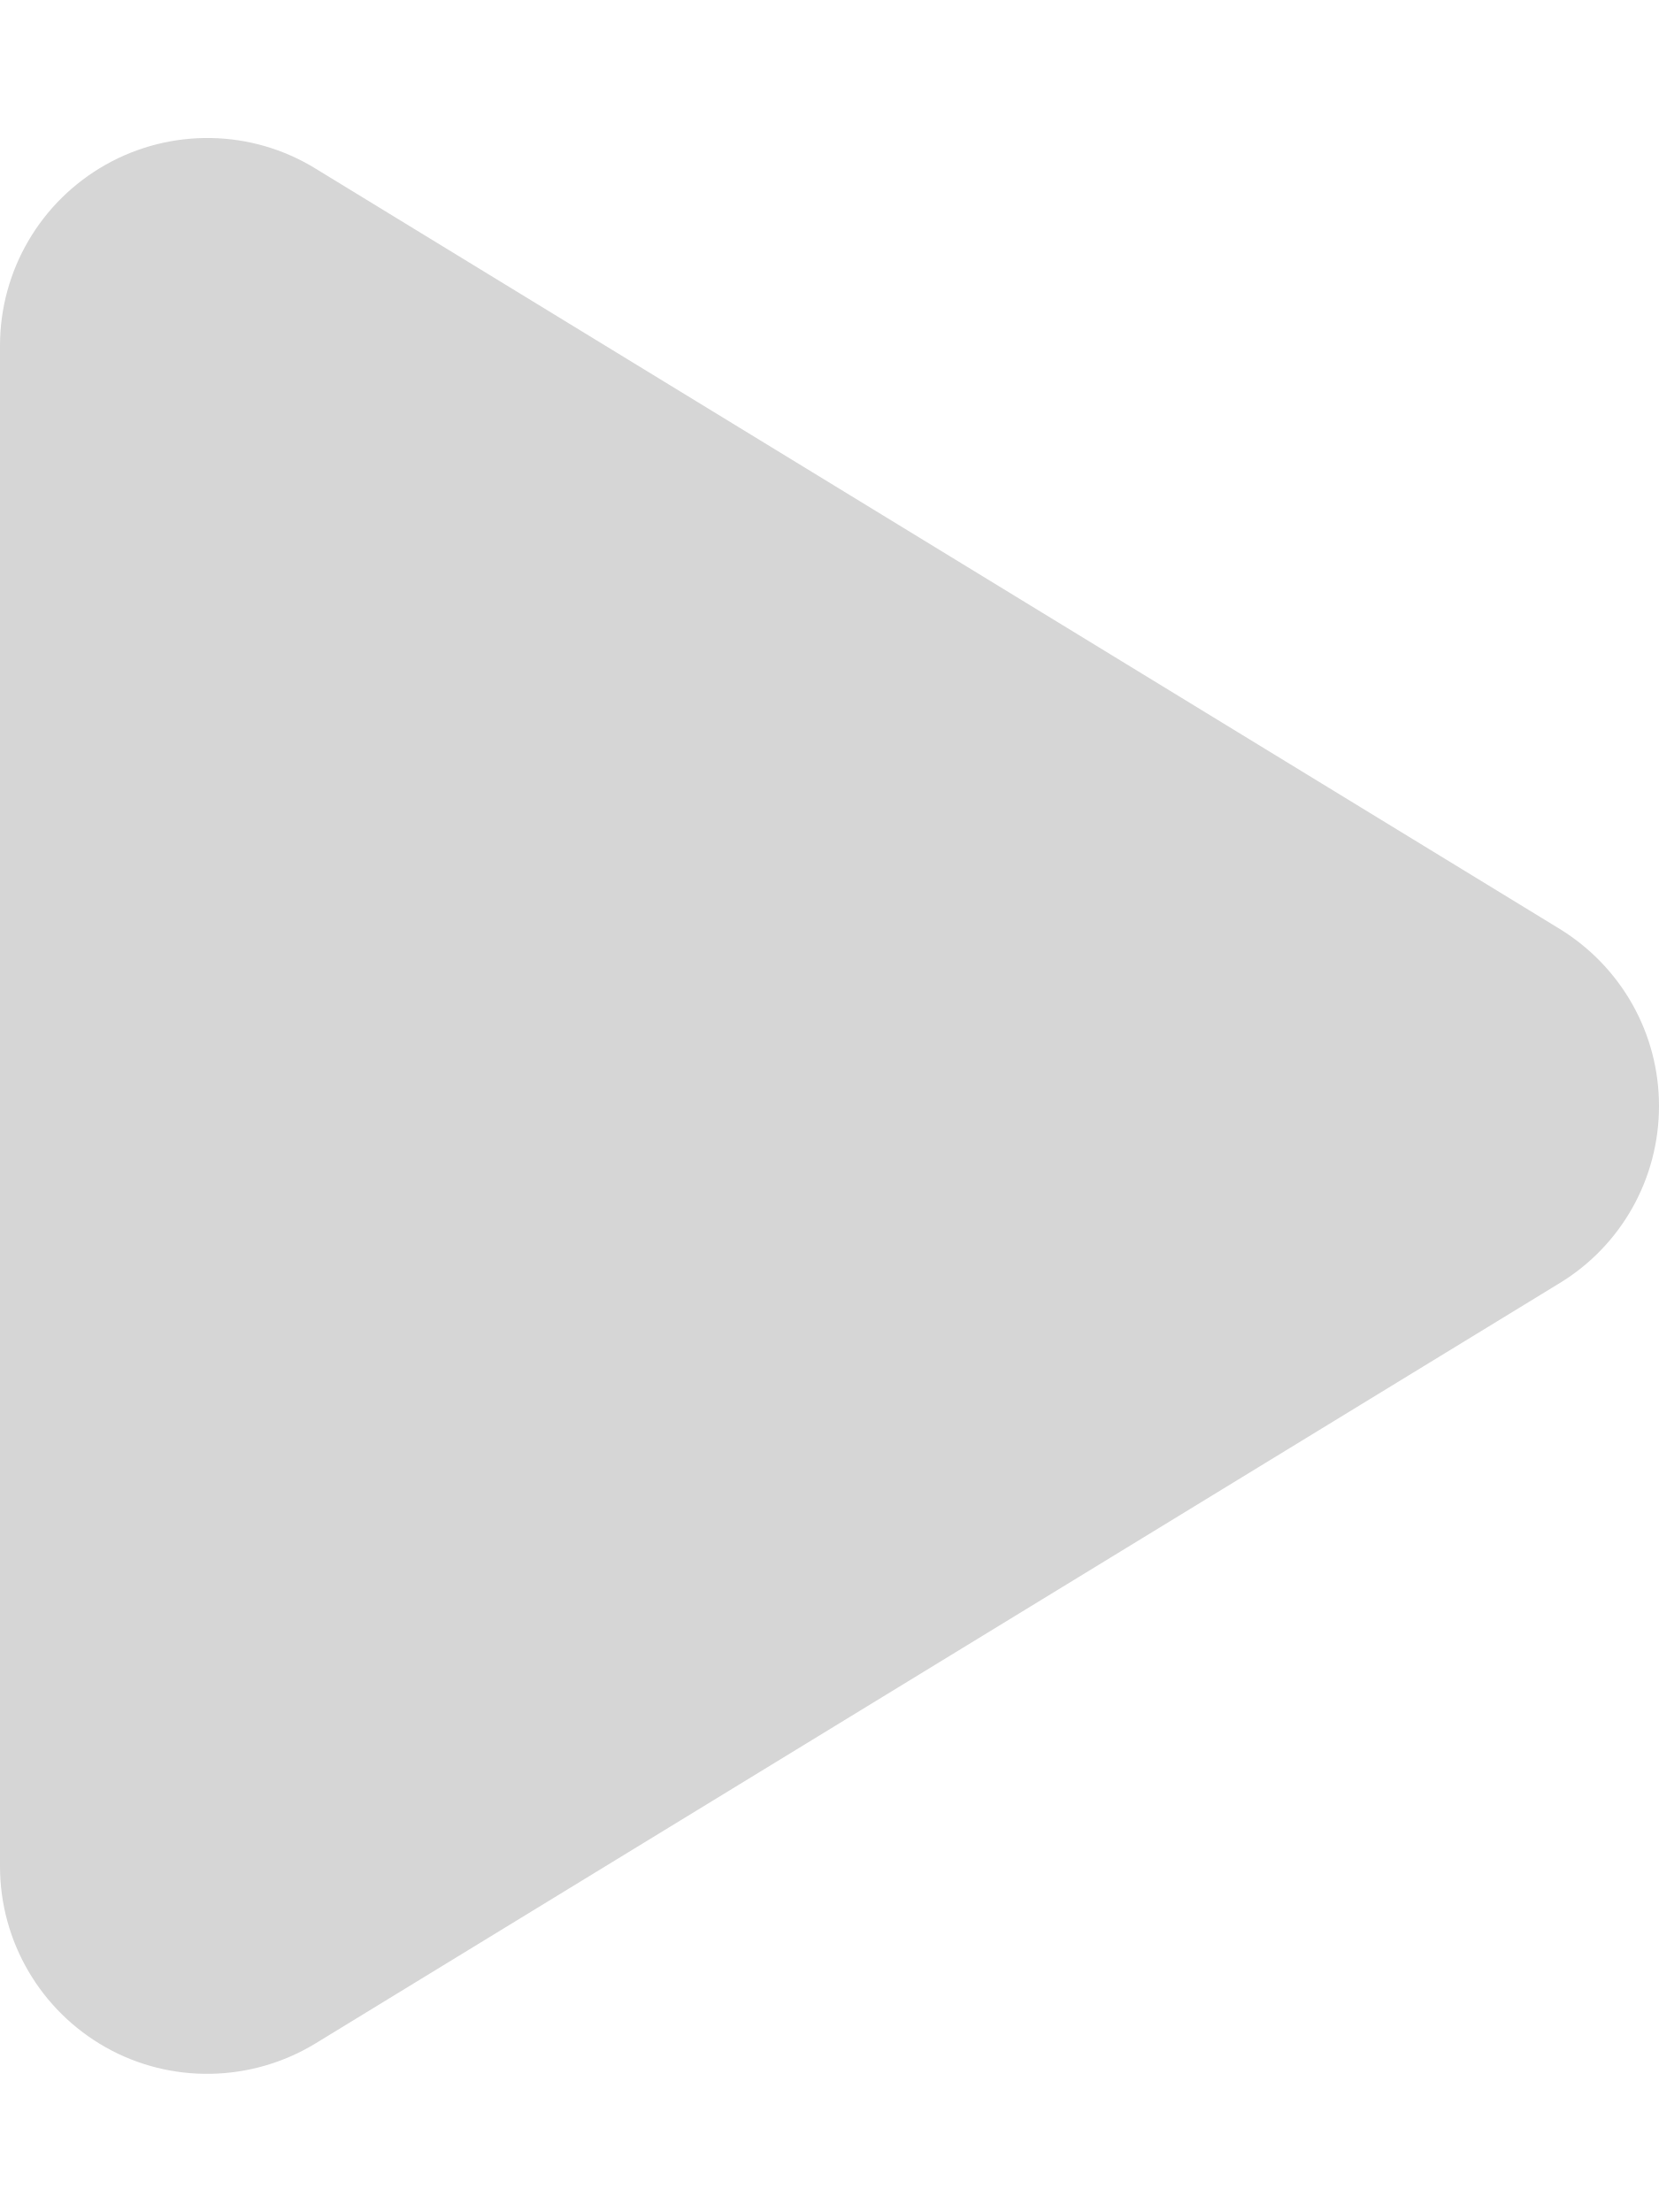
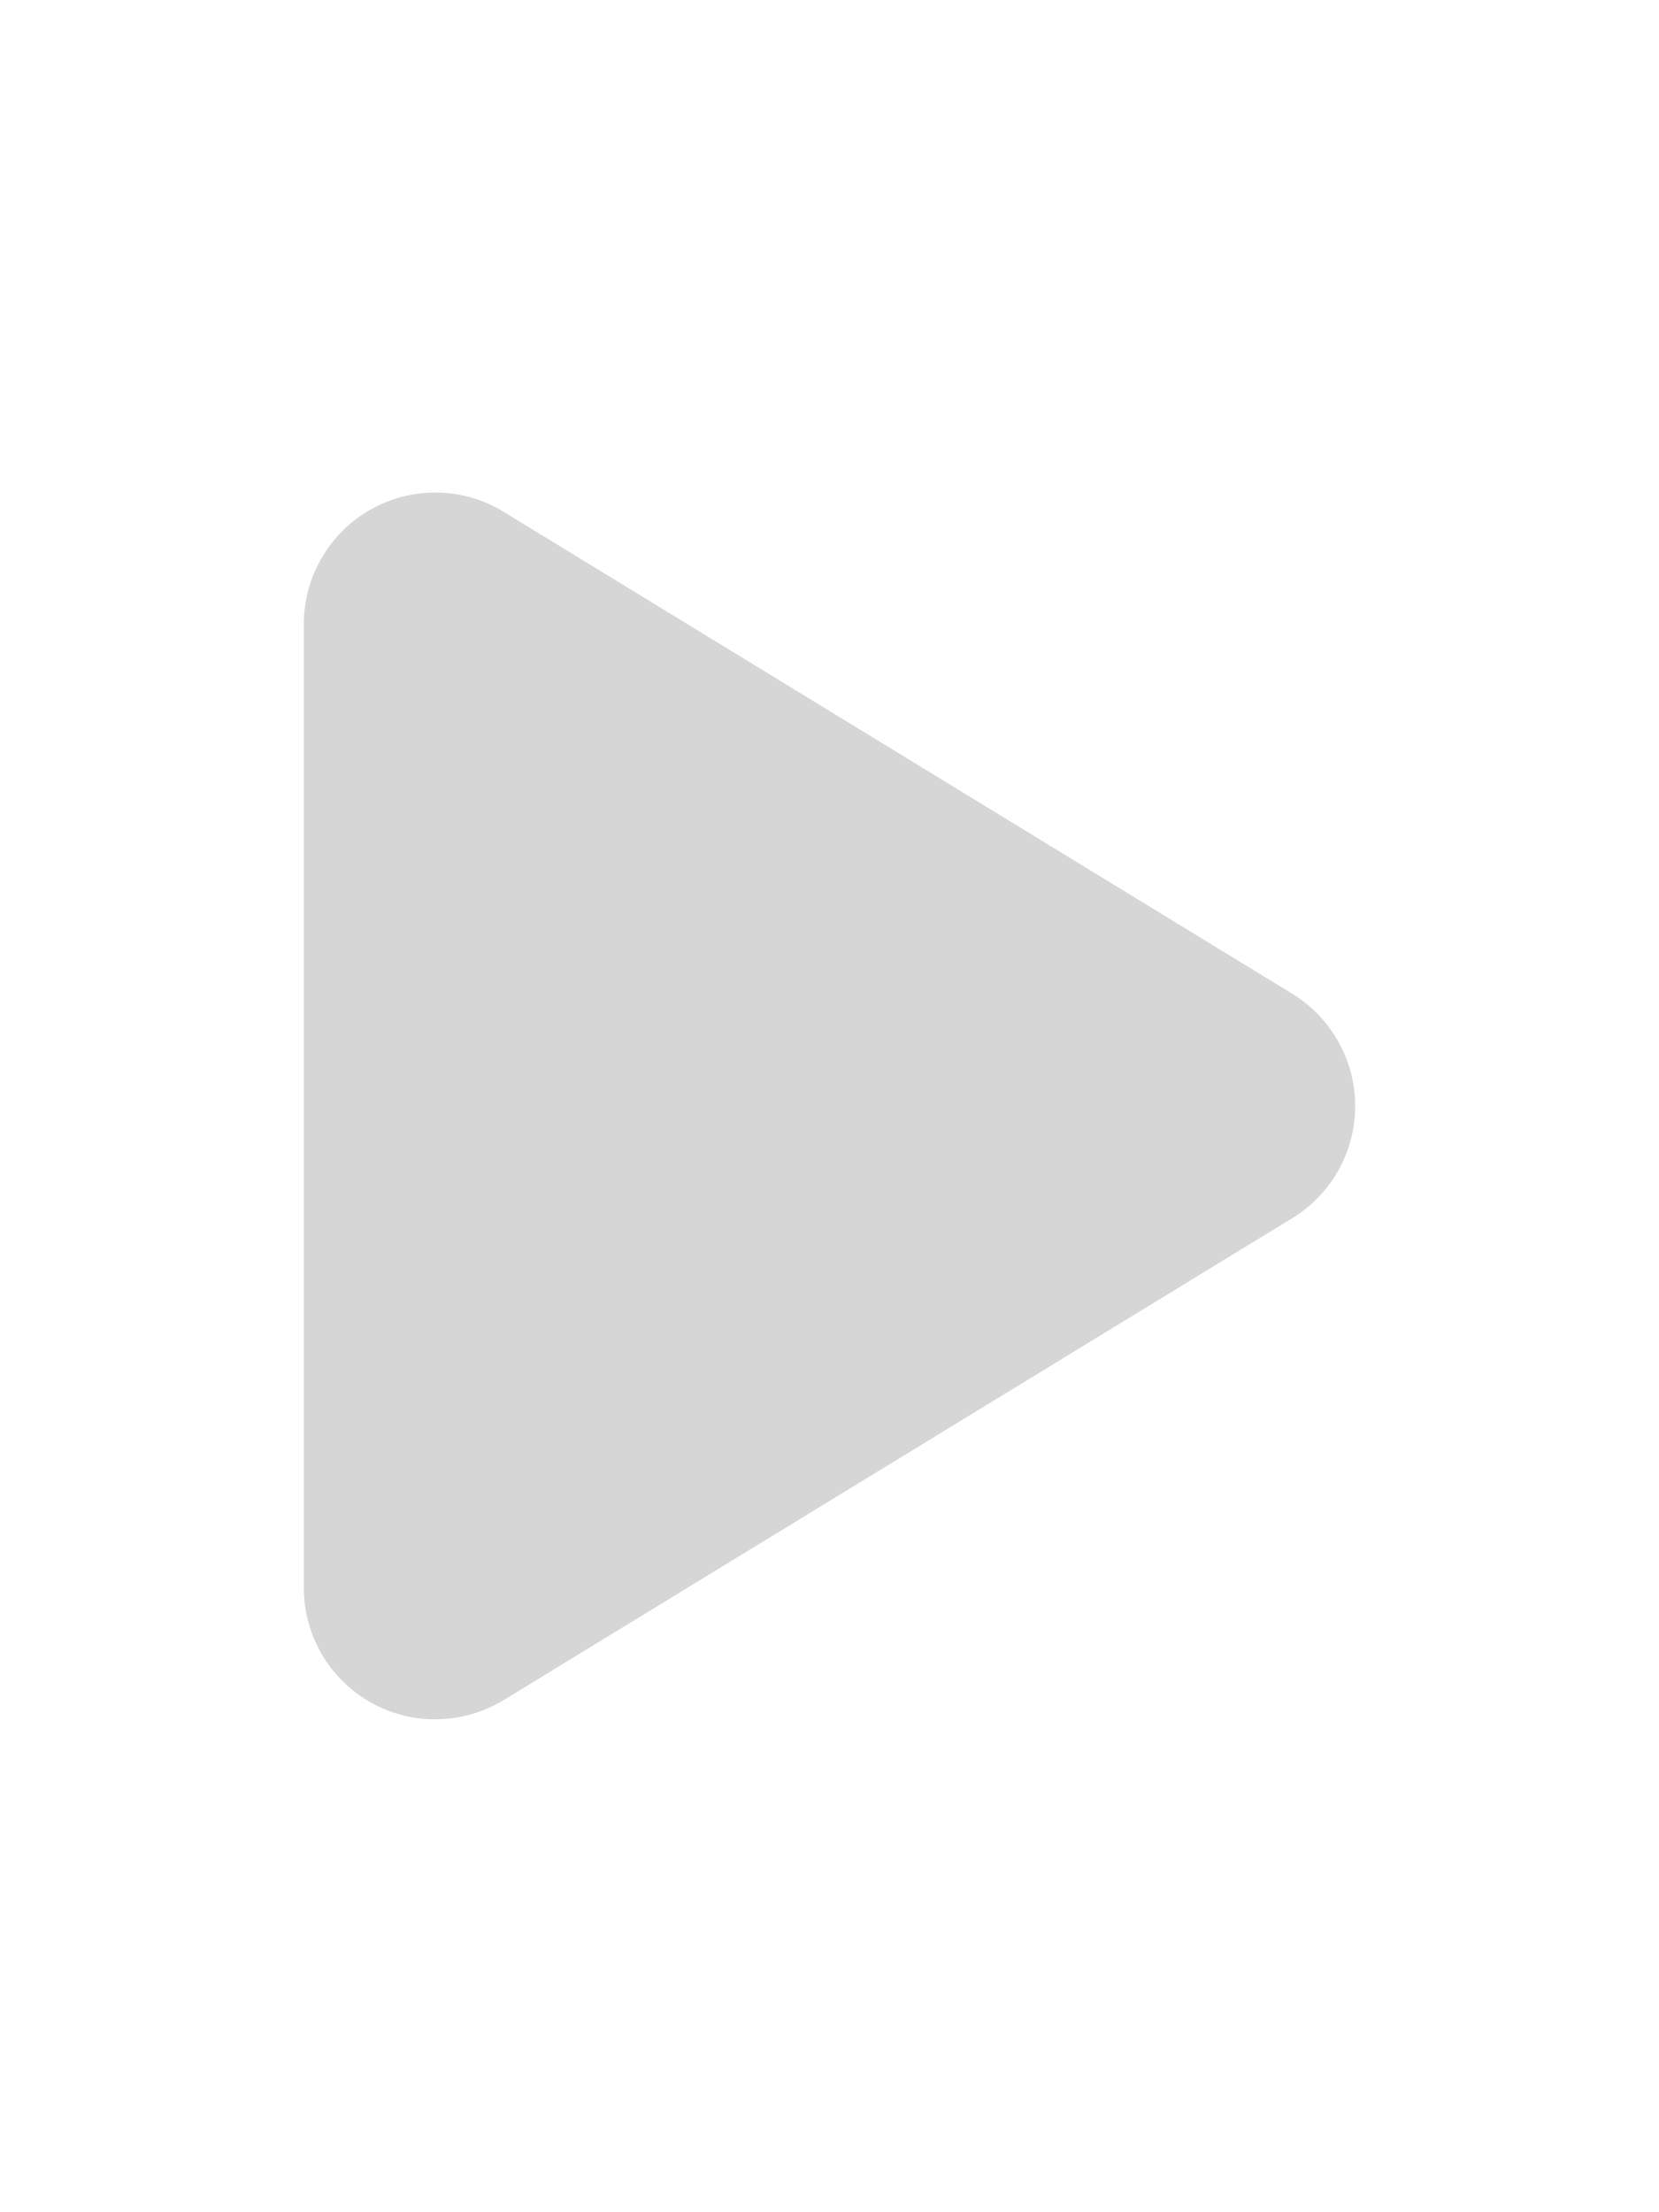
<svg xmlns="http://www.w3.org/2000/svg" viewBox="0 0 384 512">
-   <path fill="#d6d6d6" d="M73 39c-14.8-9.1-33.4-9.4-48.5-.9S0 62.6 0 80V432c0 17.4 9.4 33.4 24.5 41.9s33.7 8.1 48.5-.9L361 297c14.3-8.7 23-24.2 23-41s-8.7-32.2-23-41L73 39z" />
+   <path fill="#d6d6d6" d="m 116.586,118.474 c -9.379,-5.767 -21.167,-5.957 -30.736,-0.57 -9.569,5.387 -15.526,15.526 -15.526,26.553 v 223.072 c 0,11.027 5.957,21.167 15.526,26.553 9.569,5.387 21.357,5.133 30.736,-0.57 L 299.1,281.976 c 9.062,-5.513 14.576,-15.336 14.576,-25.983 0,-10.647 -5.513,-20.406 -14.576,-25.983 z" />
</svg>
